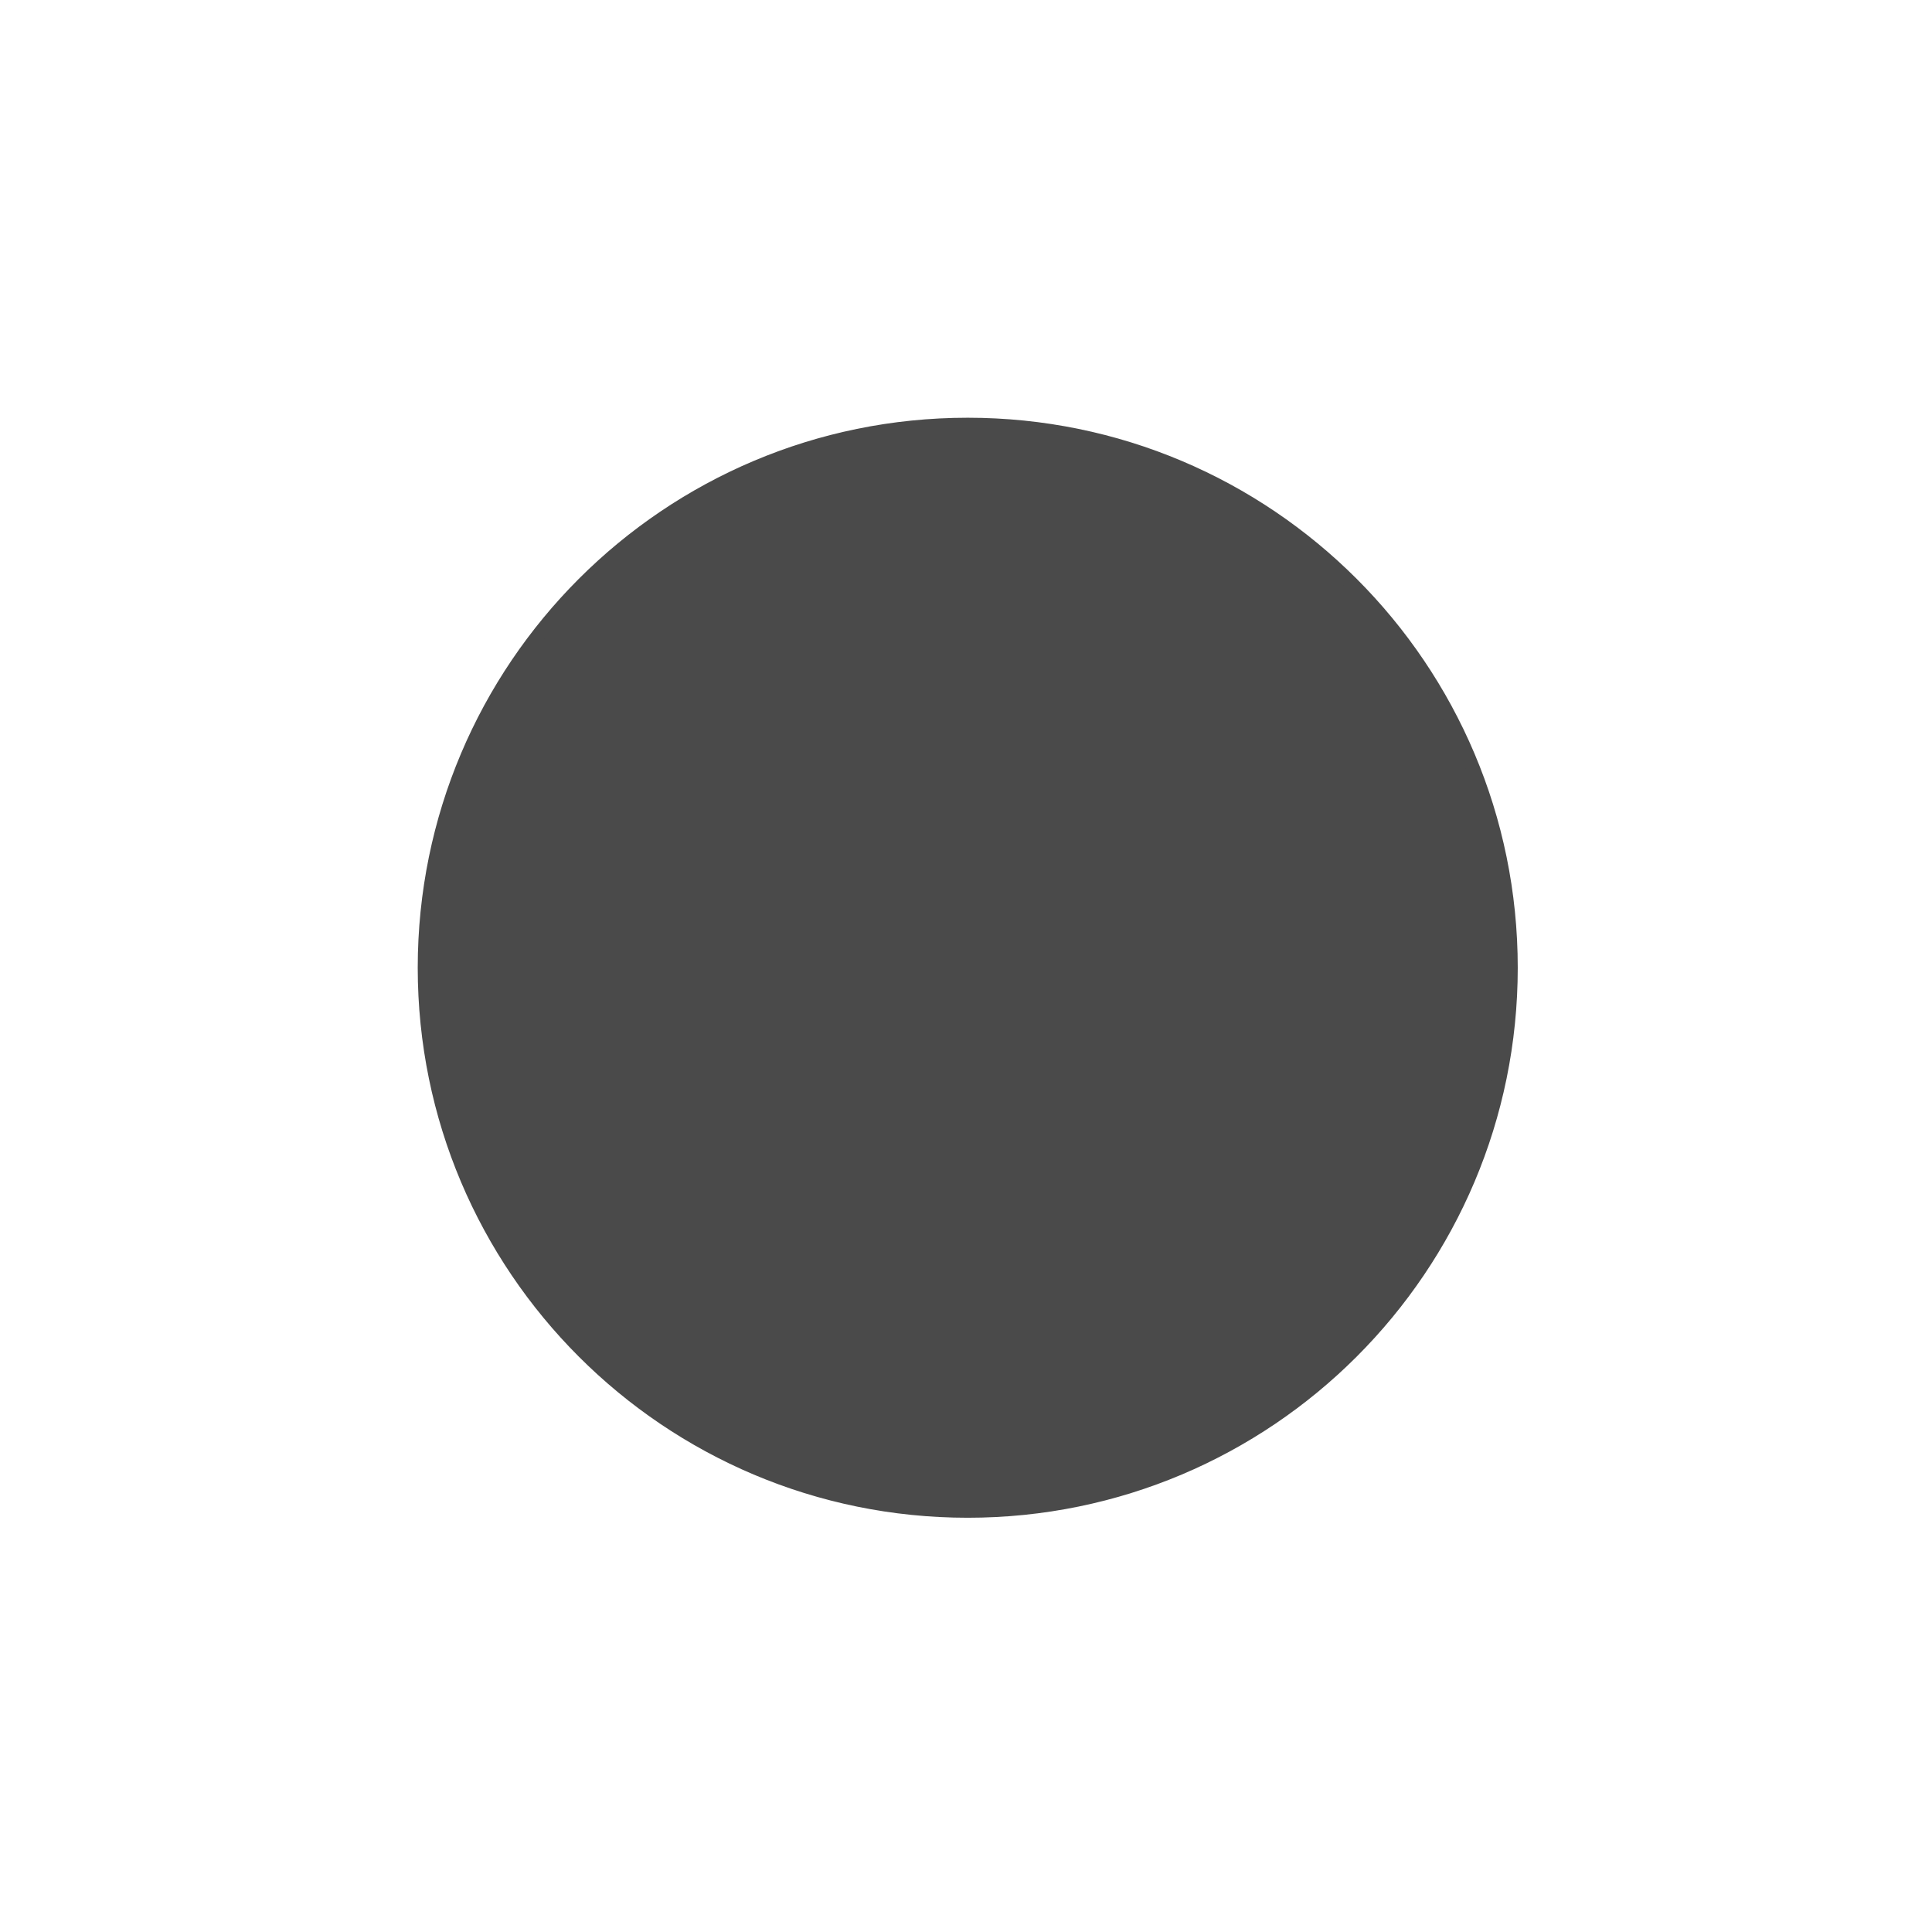
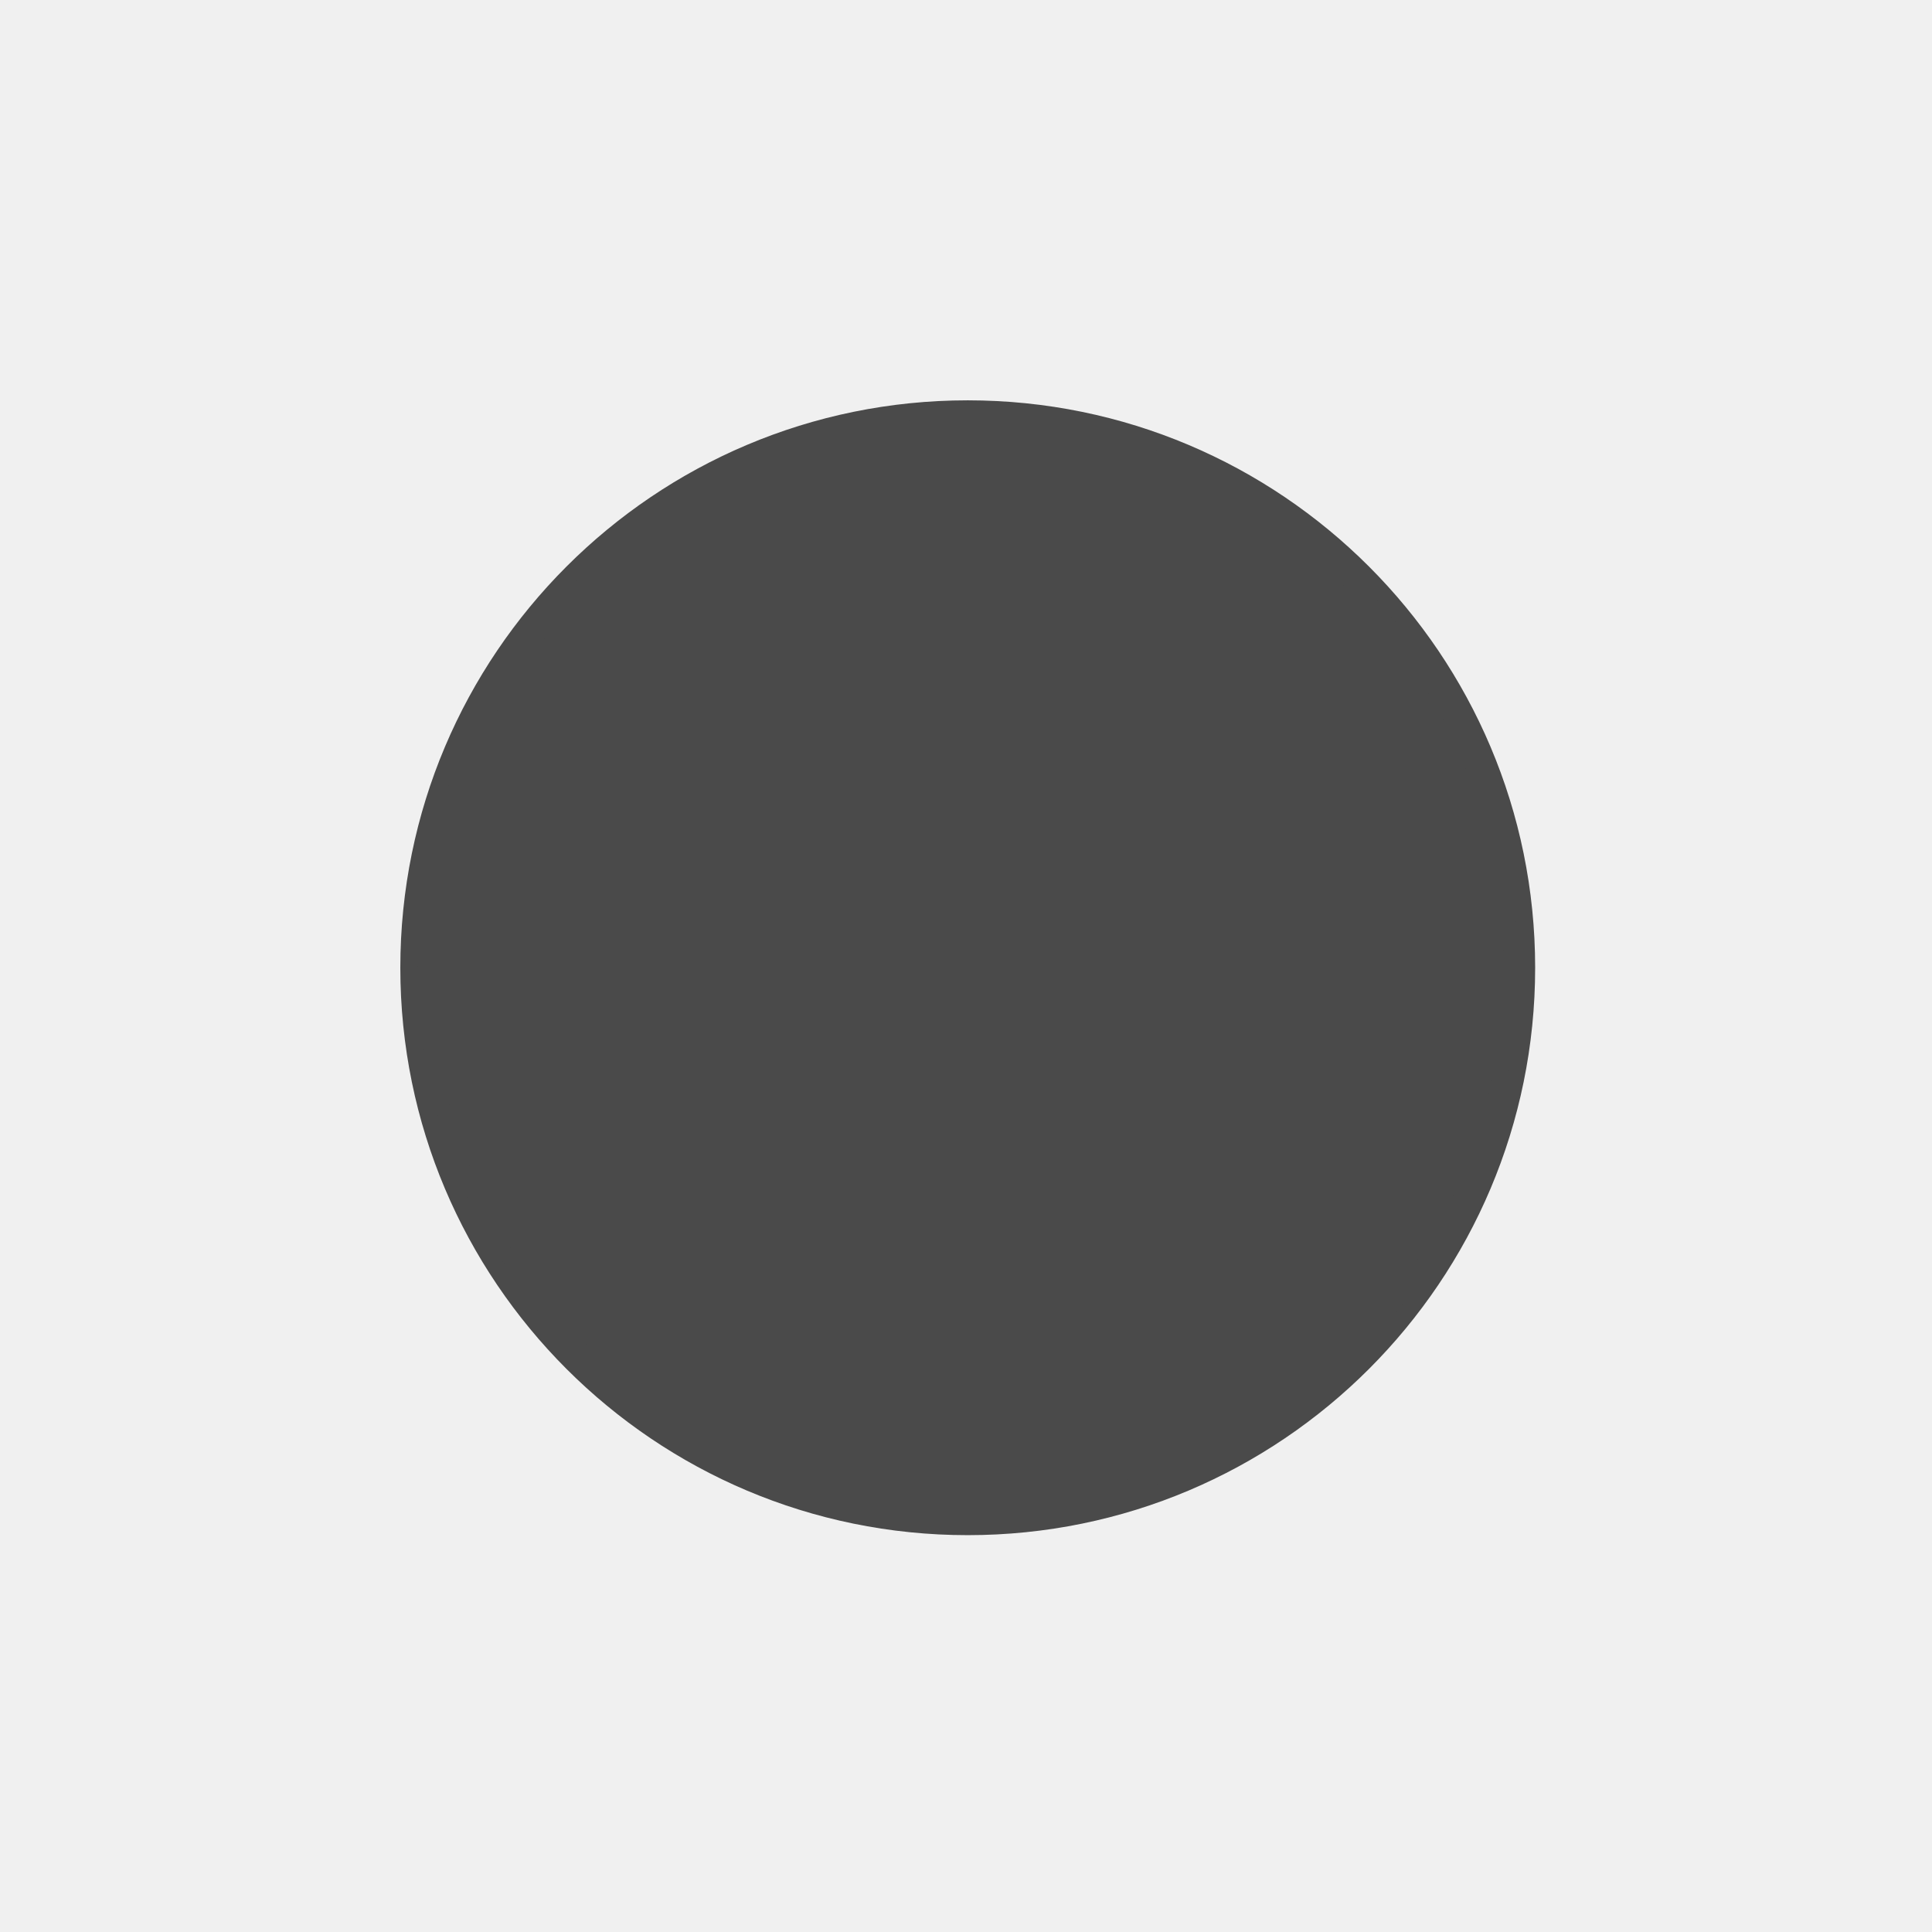
<svg xmlns="http://www.w3.org/2000/svg" width="555px" height="555px" viewBox="0 0 555 555" version="1.1">
  <g id="Page-1" stroke="none" stroke-width="1" fill="none" fill-rule="evenodd">
    <g id="Group">
-       <rect id="box" fill="#FFFFFF" x="0" y="0" width="555" height="555" />
+       <rect id="box" x="0" y="0" width="555" height="555" />
+       <circle id="empty-ring" stroke="#4A4A4A" stroke-width="14" cx="278" cy="278" r="156" />
      <circle id="solid-disk" stroke="#4A4A4A" stroke-width="4" fill="#4A4A4A" cx="278" cy="278" r="156" />
    </g>
  </g>
</svg>
